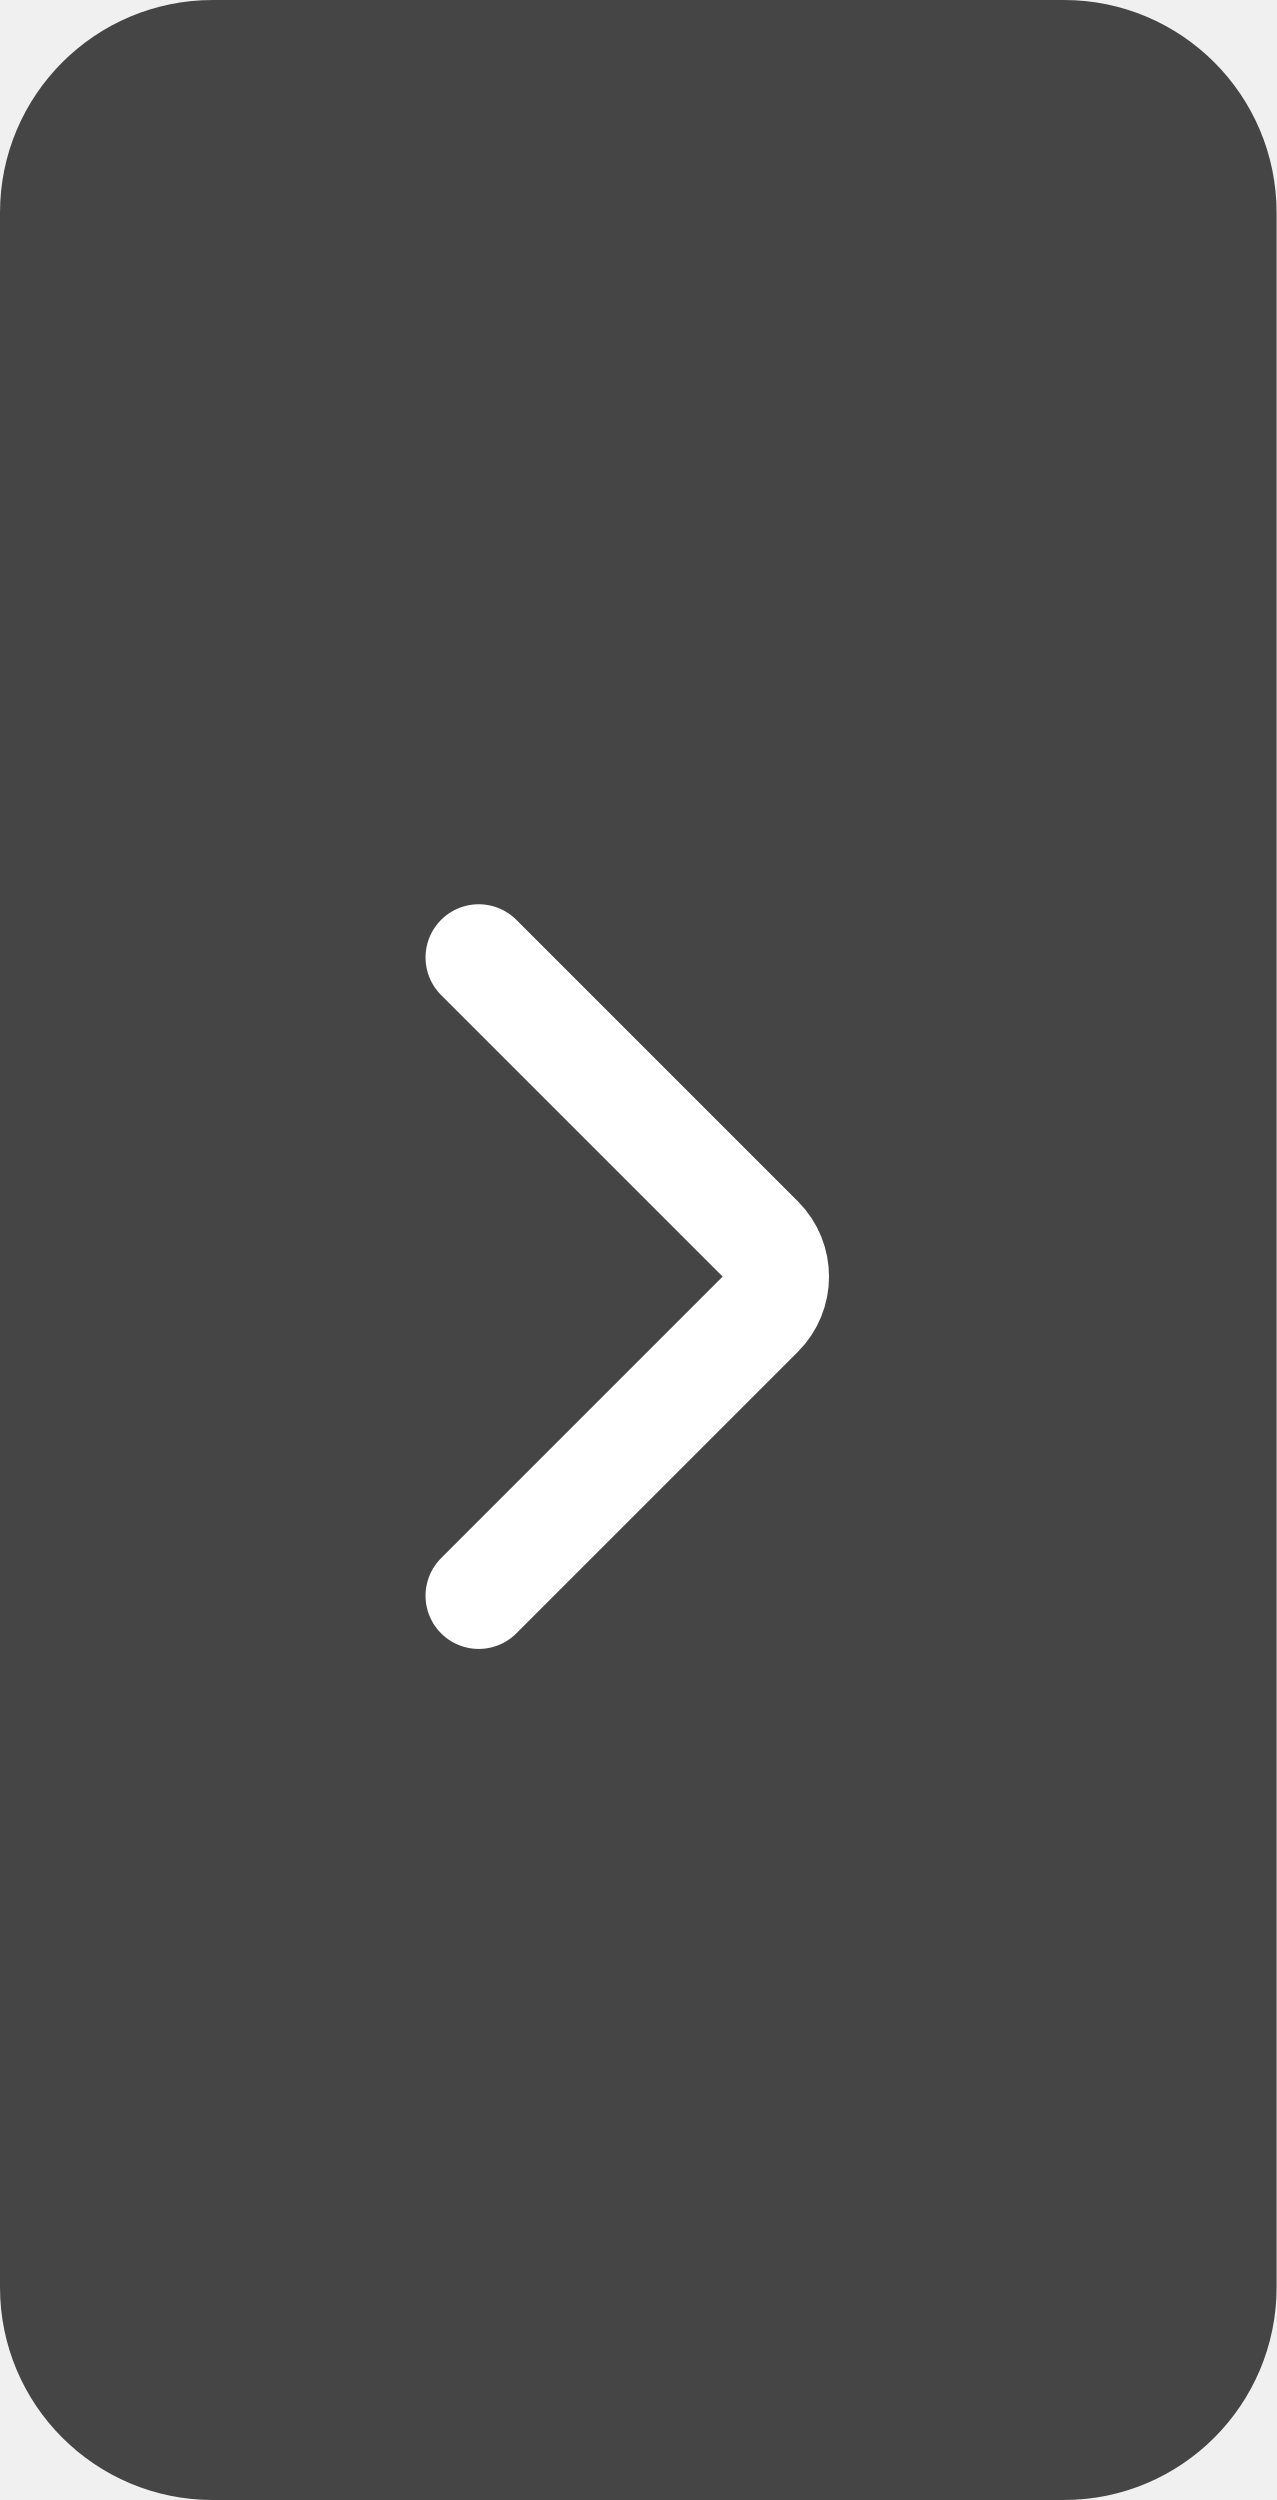
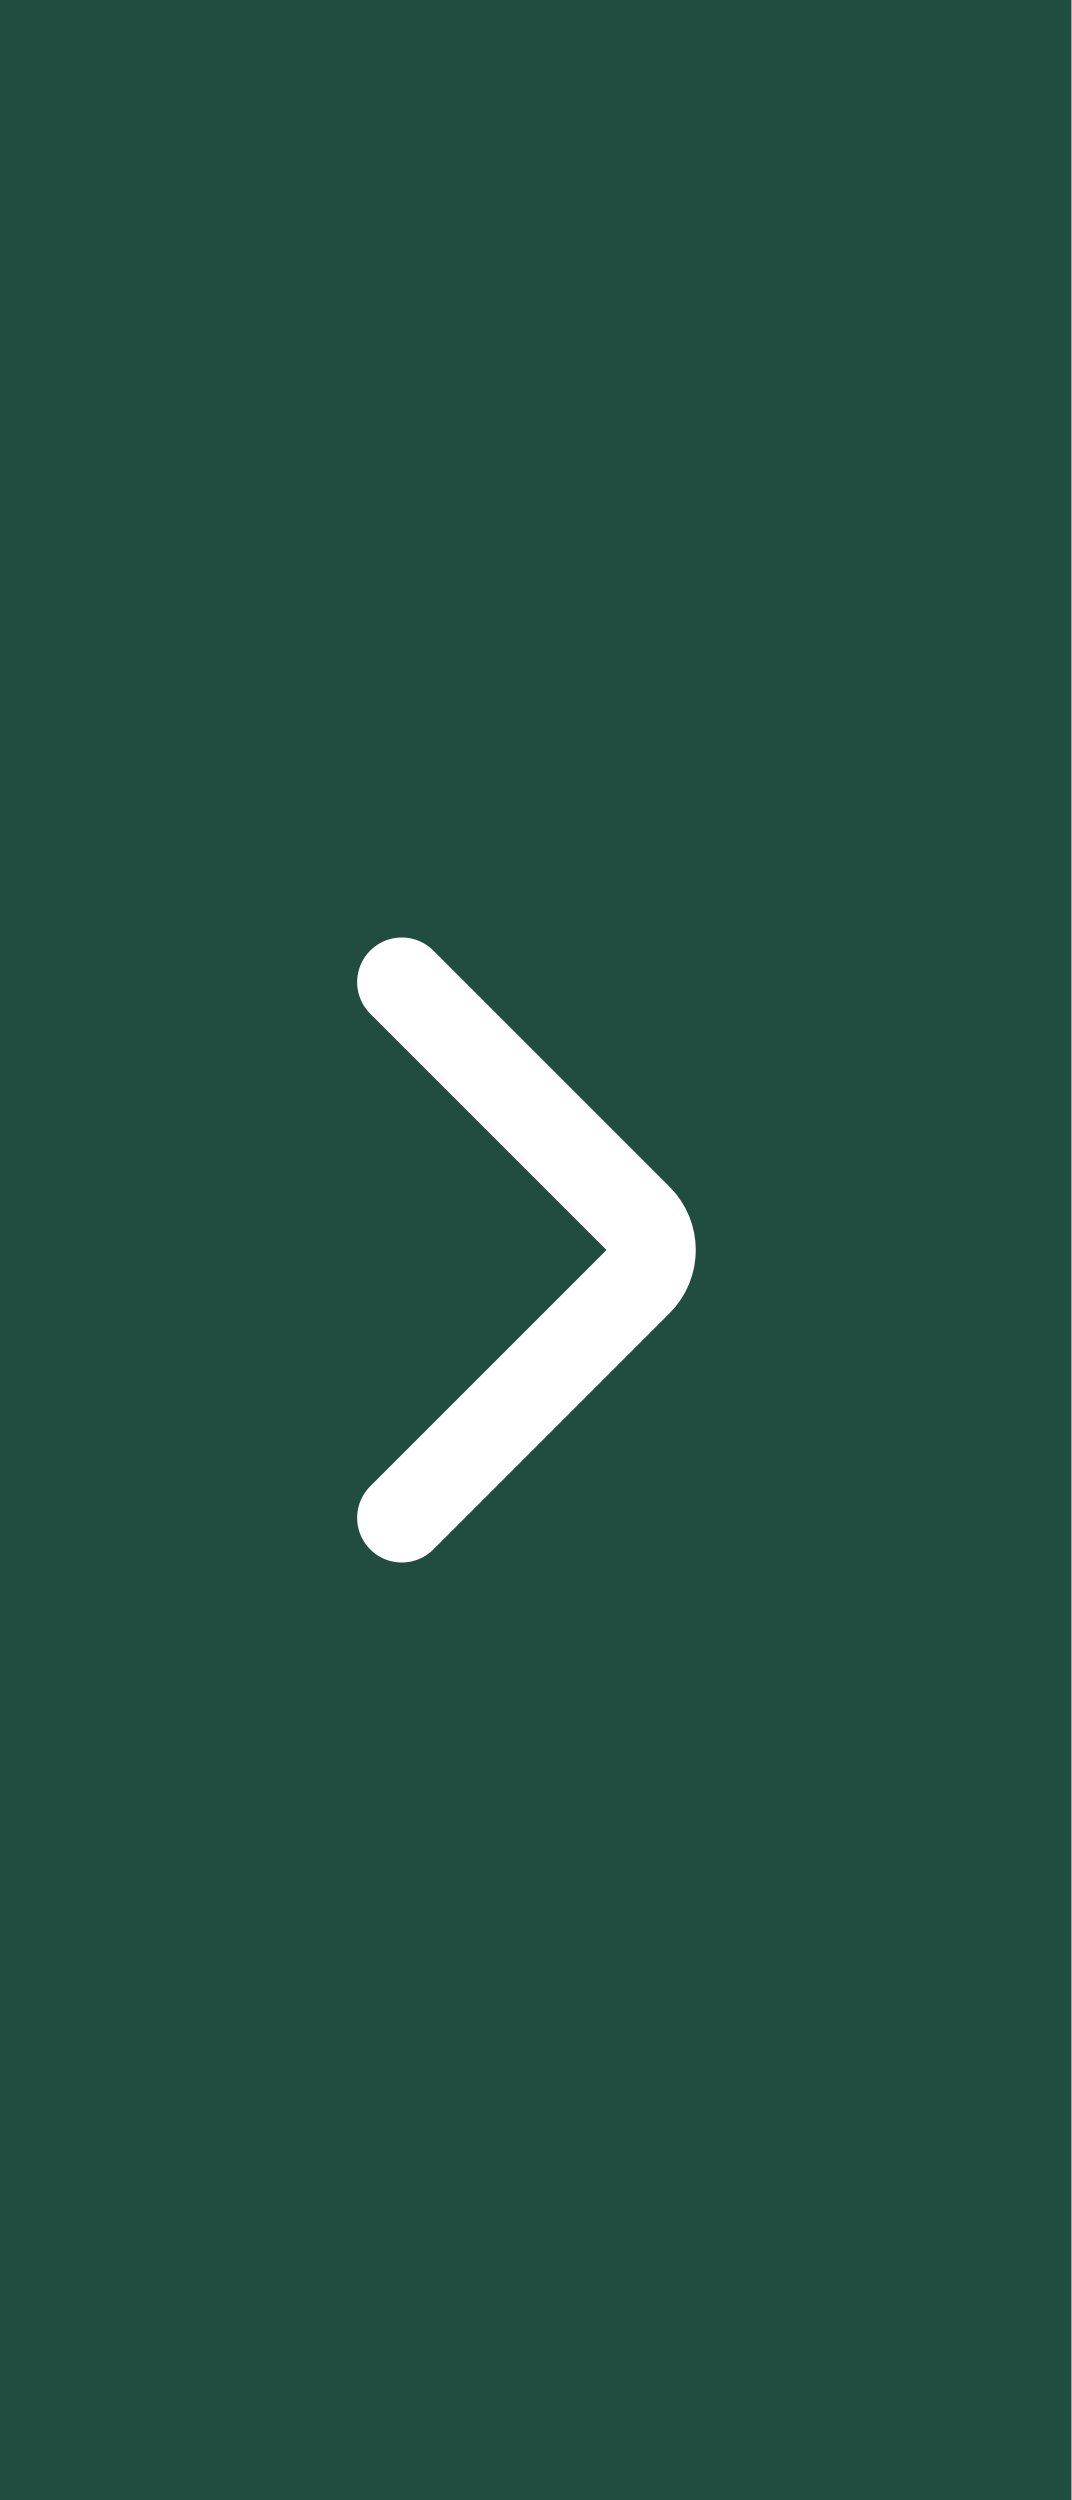
- <svg xmlns="http://www.w3.org/2000/svg" width="24" height="47" viewBox="0 0 24 47" fill="none">
+ <svg xmlns="http://www.w3.org/2000/svg" width="24" height="56" viewBox="0 0 24 56" fill="none">
  <g id="btn_pagination_arrow_right">
-     <rect id="Rectangle 1172" x="24" y="47" width="24" height="47" rx="4" transform="rotate(-180 24 47)" fill="#1B1B1B" fill-opacity="0.8" />
-     <path id="Vector 668" d="M9 30L14.293 24.707C14.683 24.317 14.683 23.683 14.293 23.293L9 18" stroke="white" stroke-width="2" stroke-linecap="round" />
+     <rect id="Rectangle 1172" width="24" height="56" fill="#0B3B2D" fill-opacity="0.9" />
+     <path id="Vector 668" d="M9 17L14.293 22.293C14.683 22.683 14.683 23.317 14.293 23.707L9 29" stroke="white" stroke-width="2" stroke-linecap="round" transform="translate(0, 5)" />
  </g>
</svg>
